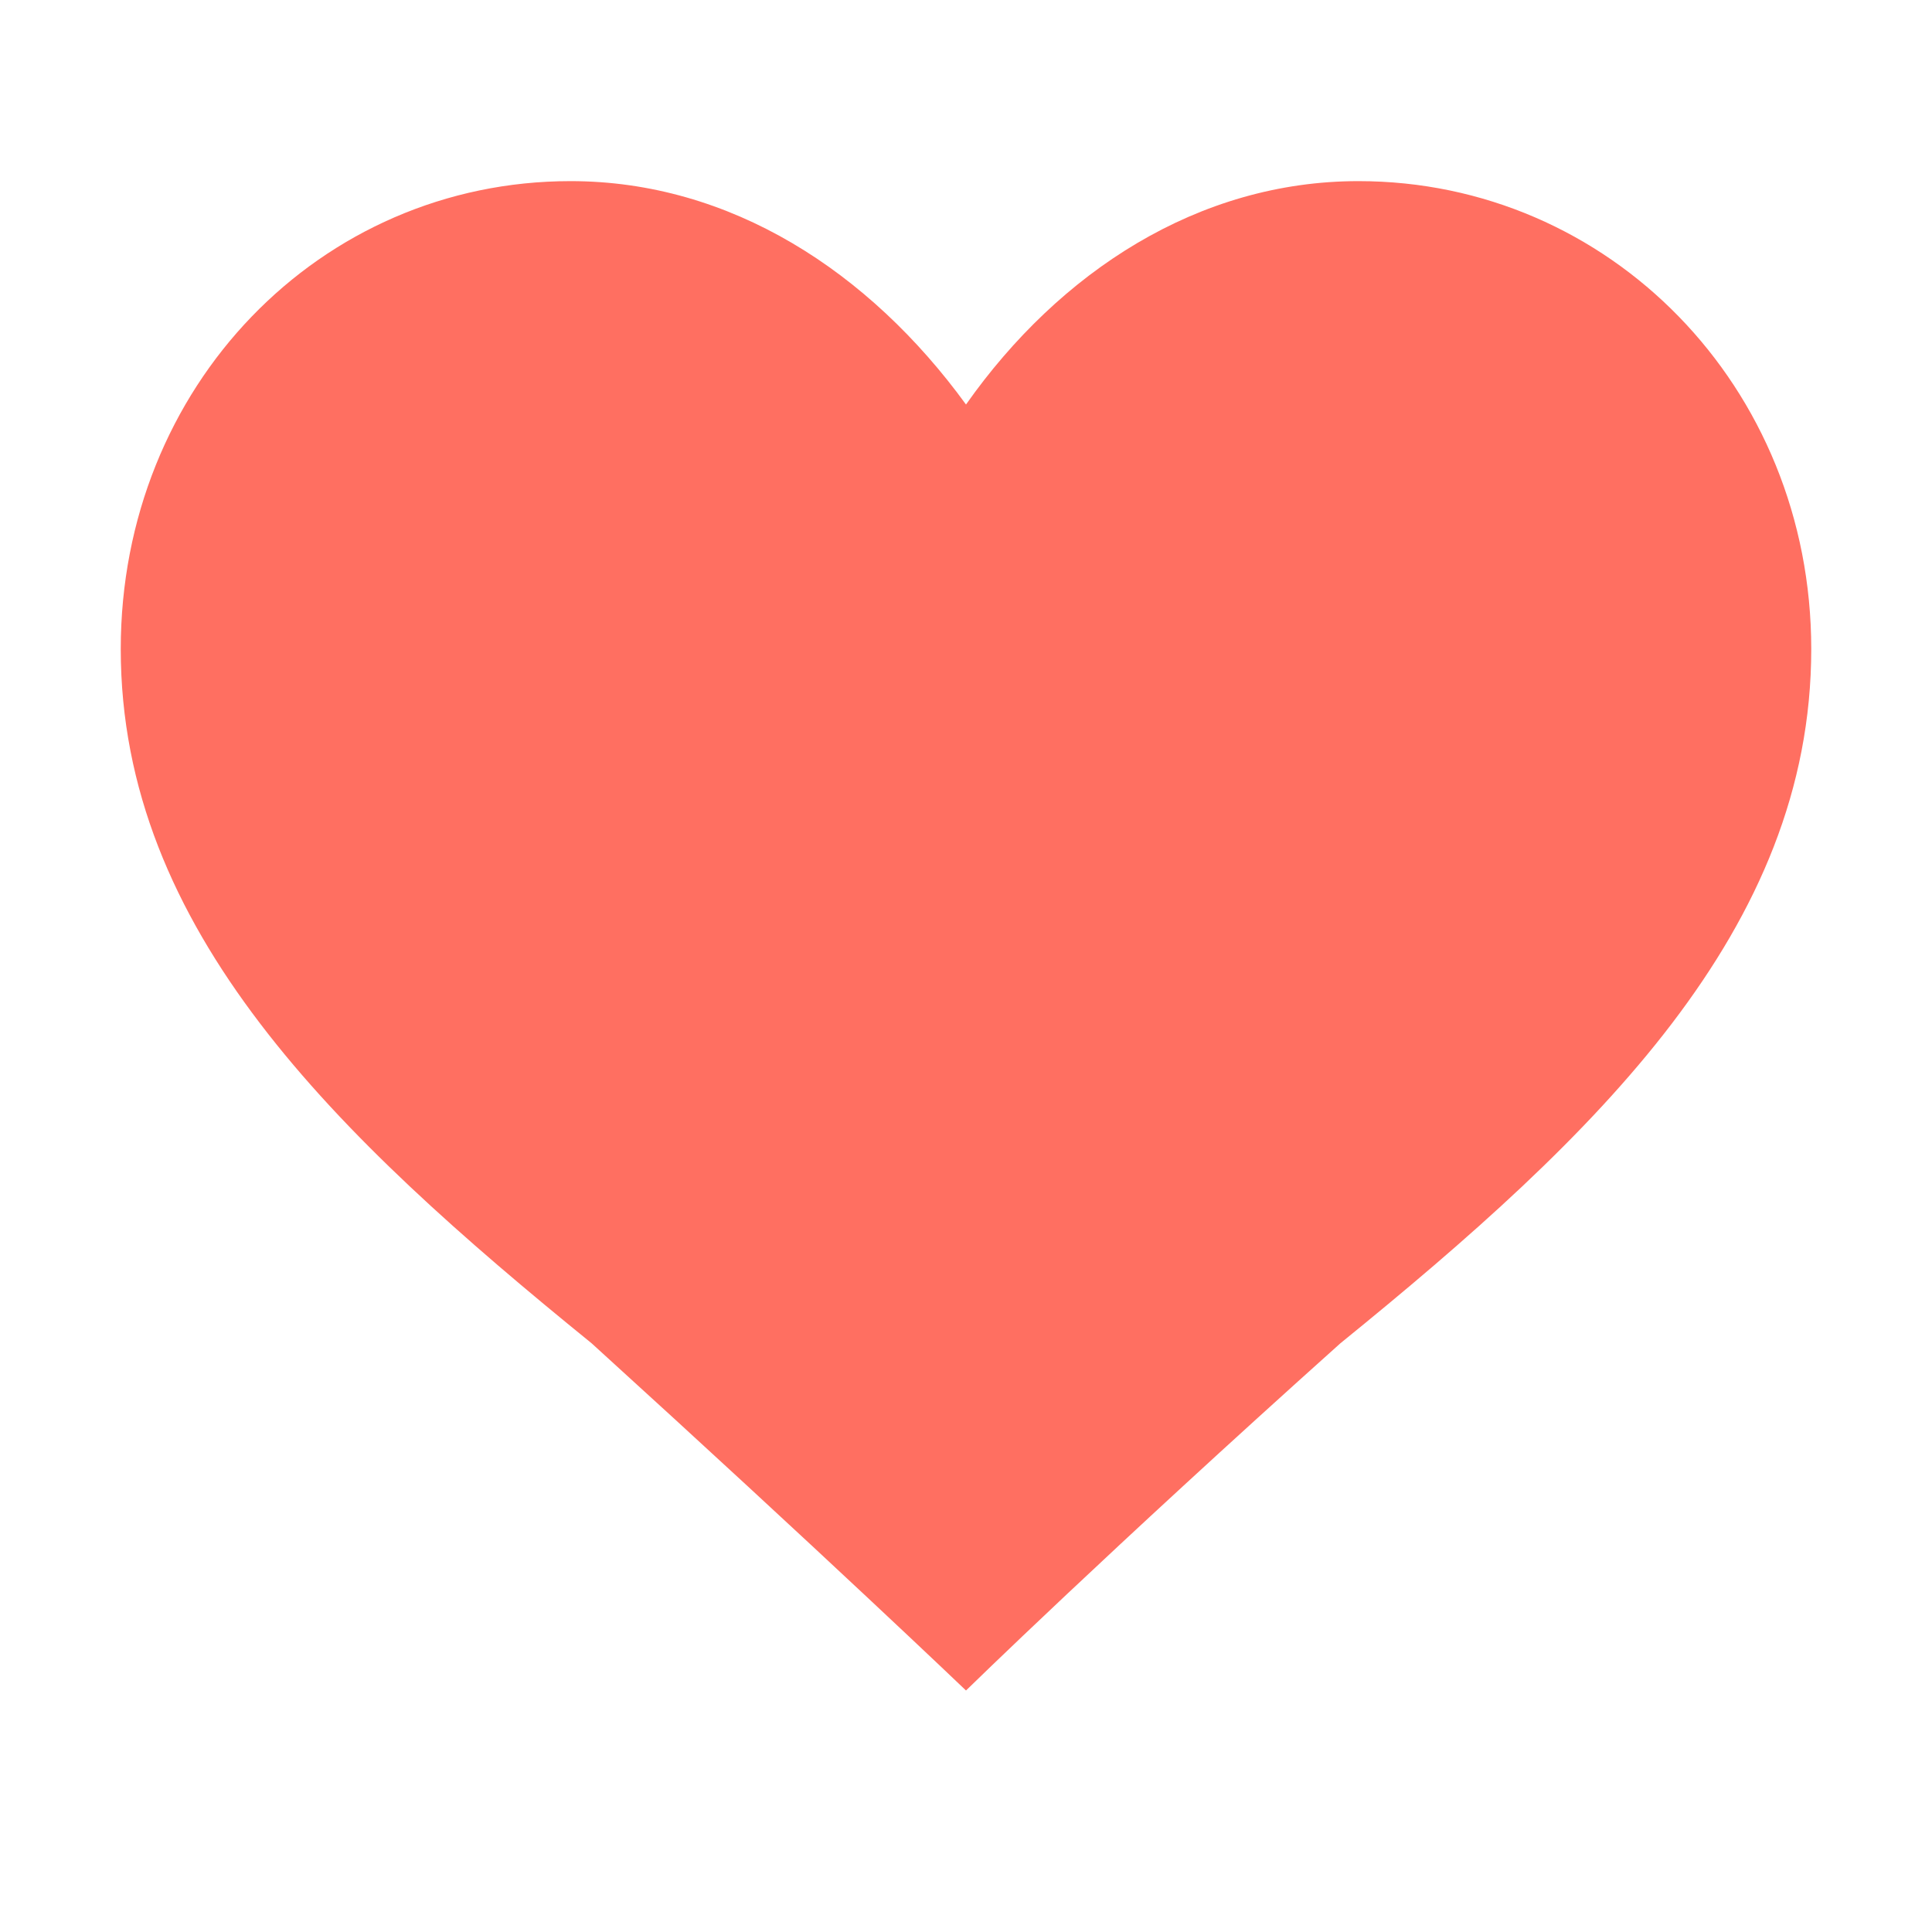
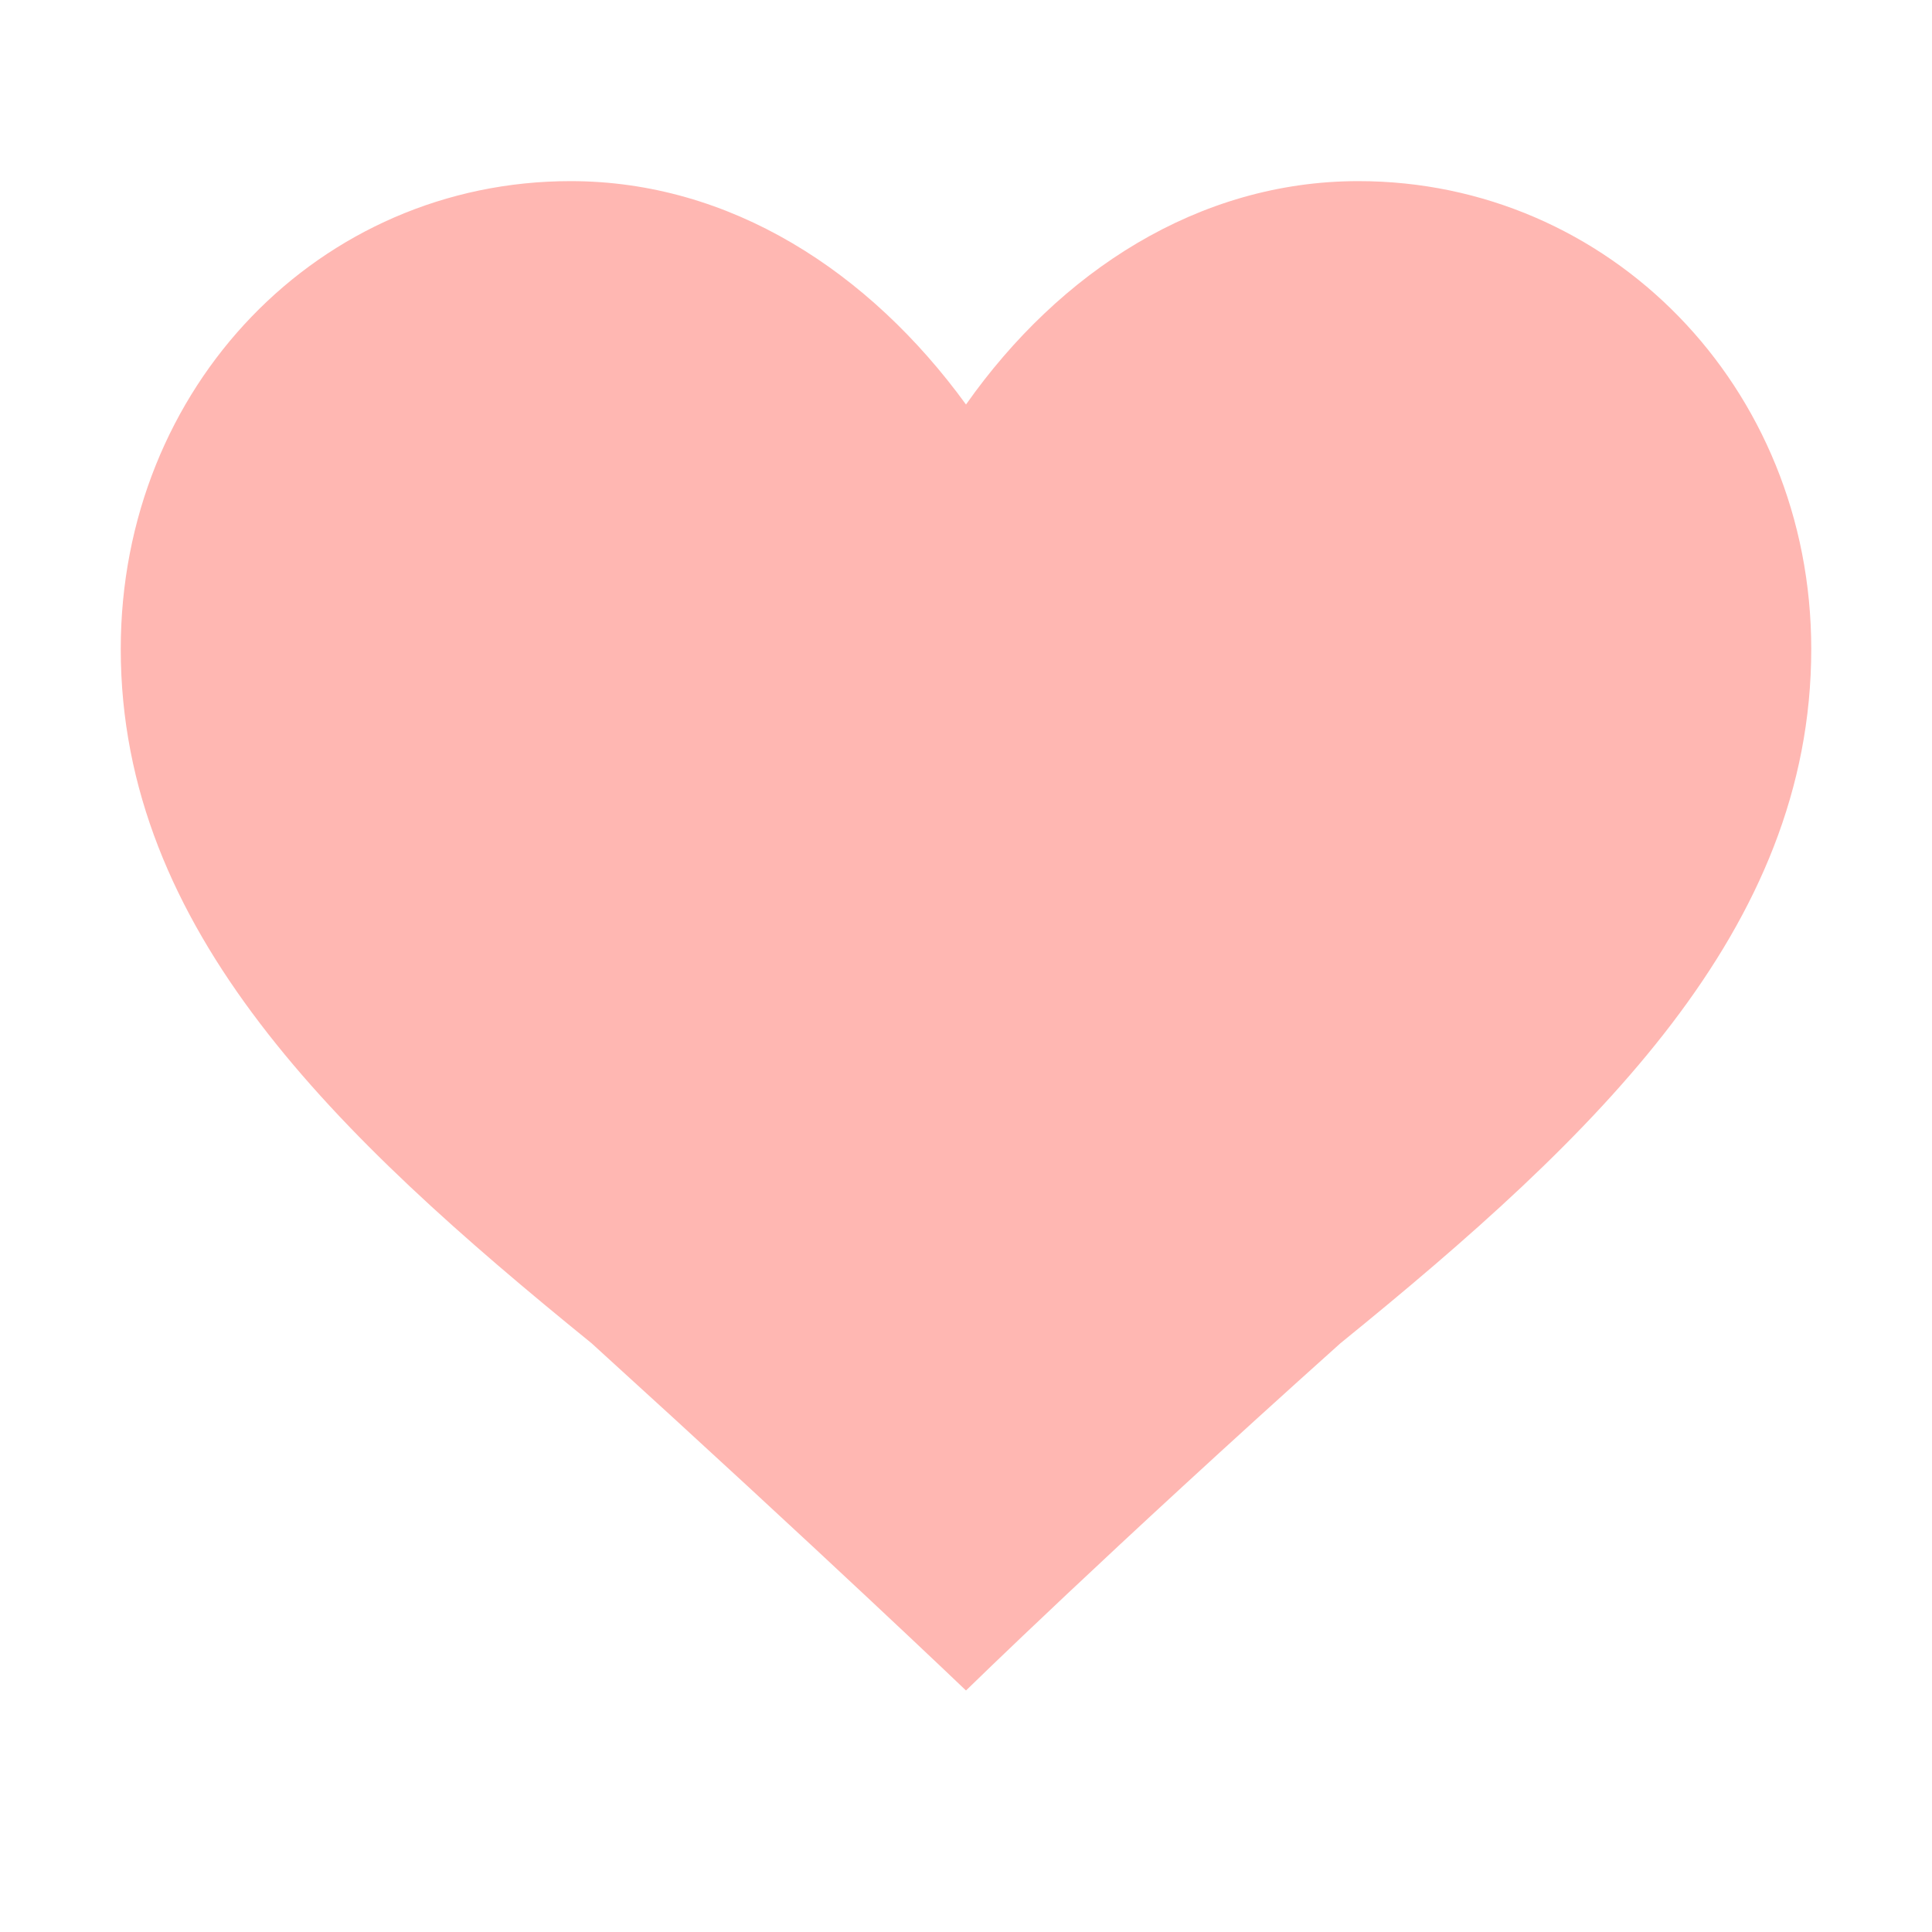
<svg xmlns="http://www.w3.org/2000/svg" viewBox="0 0 64 64">
-   <path fill="#ff6f61" d="M32 56s-4.7-4.5-12.4-11.5C11.1 37.6 4 30.8 4 21.5 4 12.8 10.6 6 18.9 6c5.3 0 9.9 3 13.1 7.4C35.1 9 39.7 6 45 6c8.3 0 15 6.8 15 15.5 0 9.3-7.1 16.1-15.6 23-7.7 6.9-12.4 11.5-12.4 11.5Z" />
+   <path fill="#ffb7b2" d="M32 56s-4.7-4.5-12.4-11.5C11.1 37.6 4 30.8 4 21.5 4 12.8 10.6 6 18.9 6c5.3 0 9.9 3 13.1 7.4C35.1 9 39.7 6 45 6c8.3 0 15 6.8 15 15.5 0 9.3-7.1 16.1-15.6 23-7.7 6.9-12.4 11.5-12.4 11.5Z" />
</svg>
